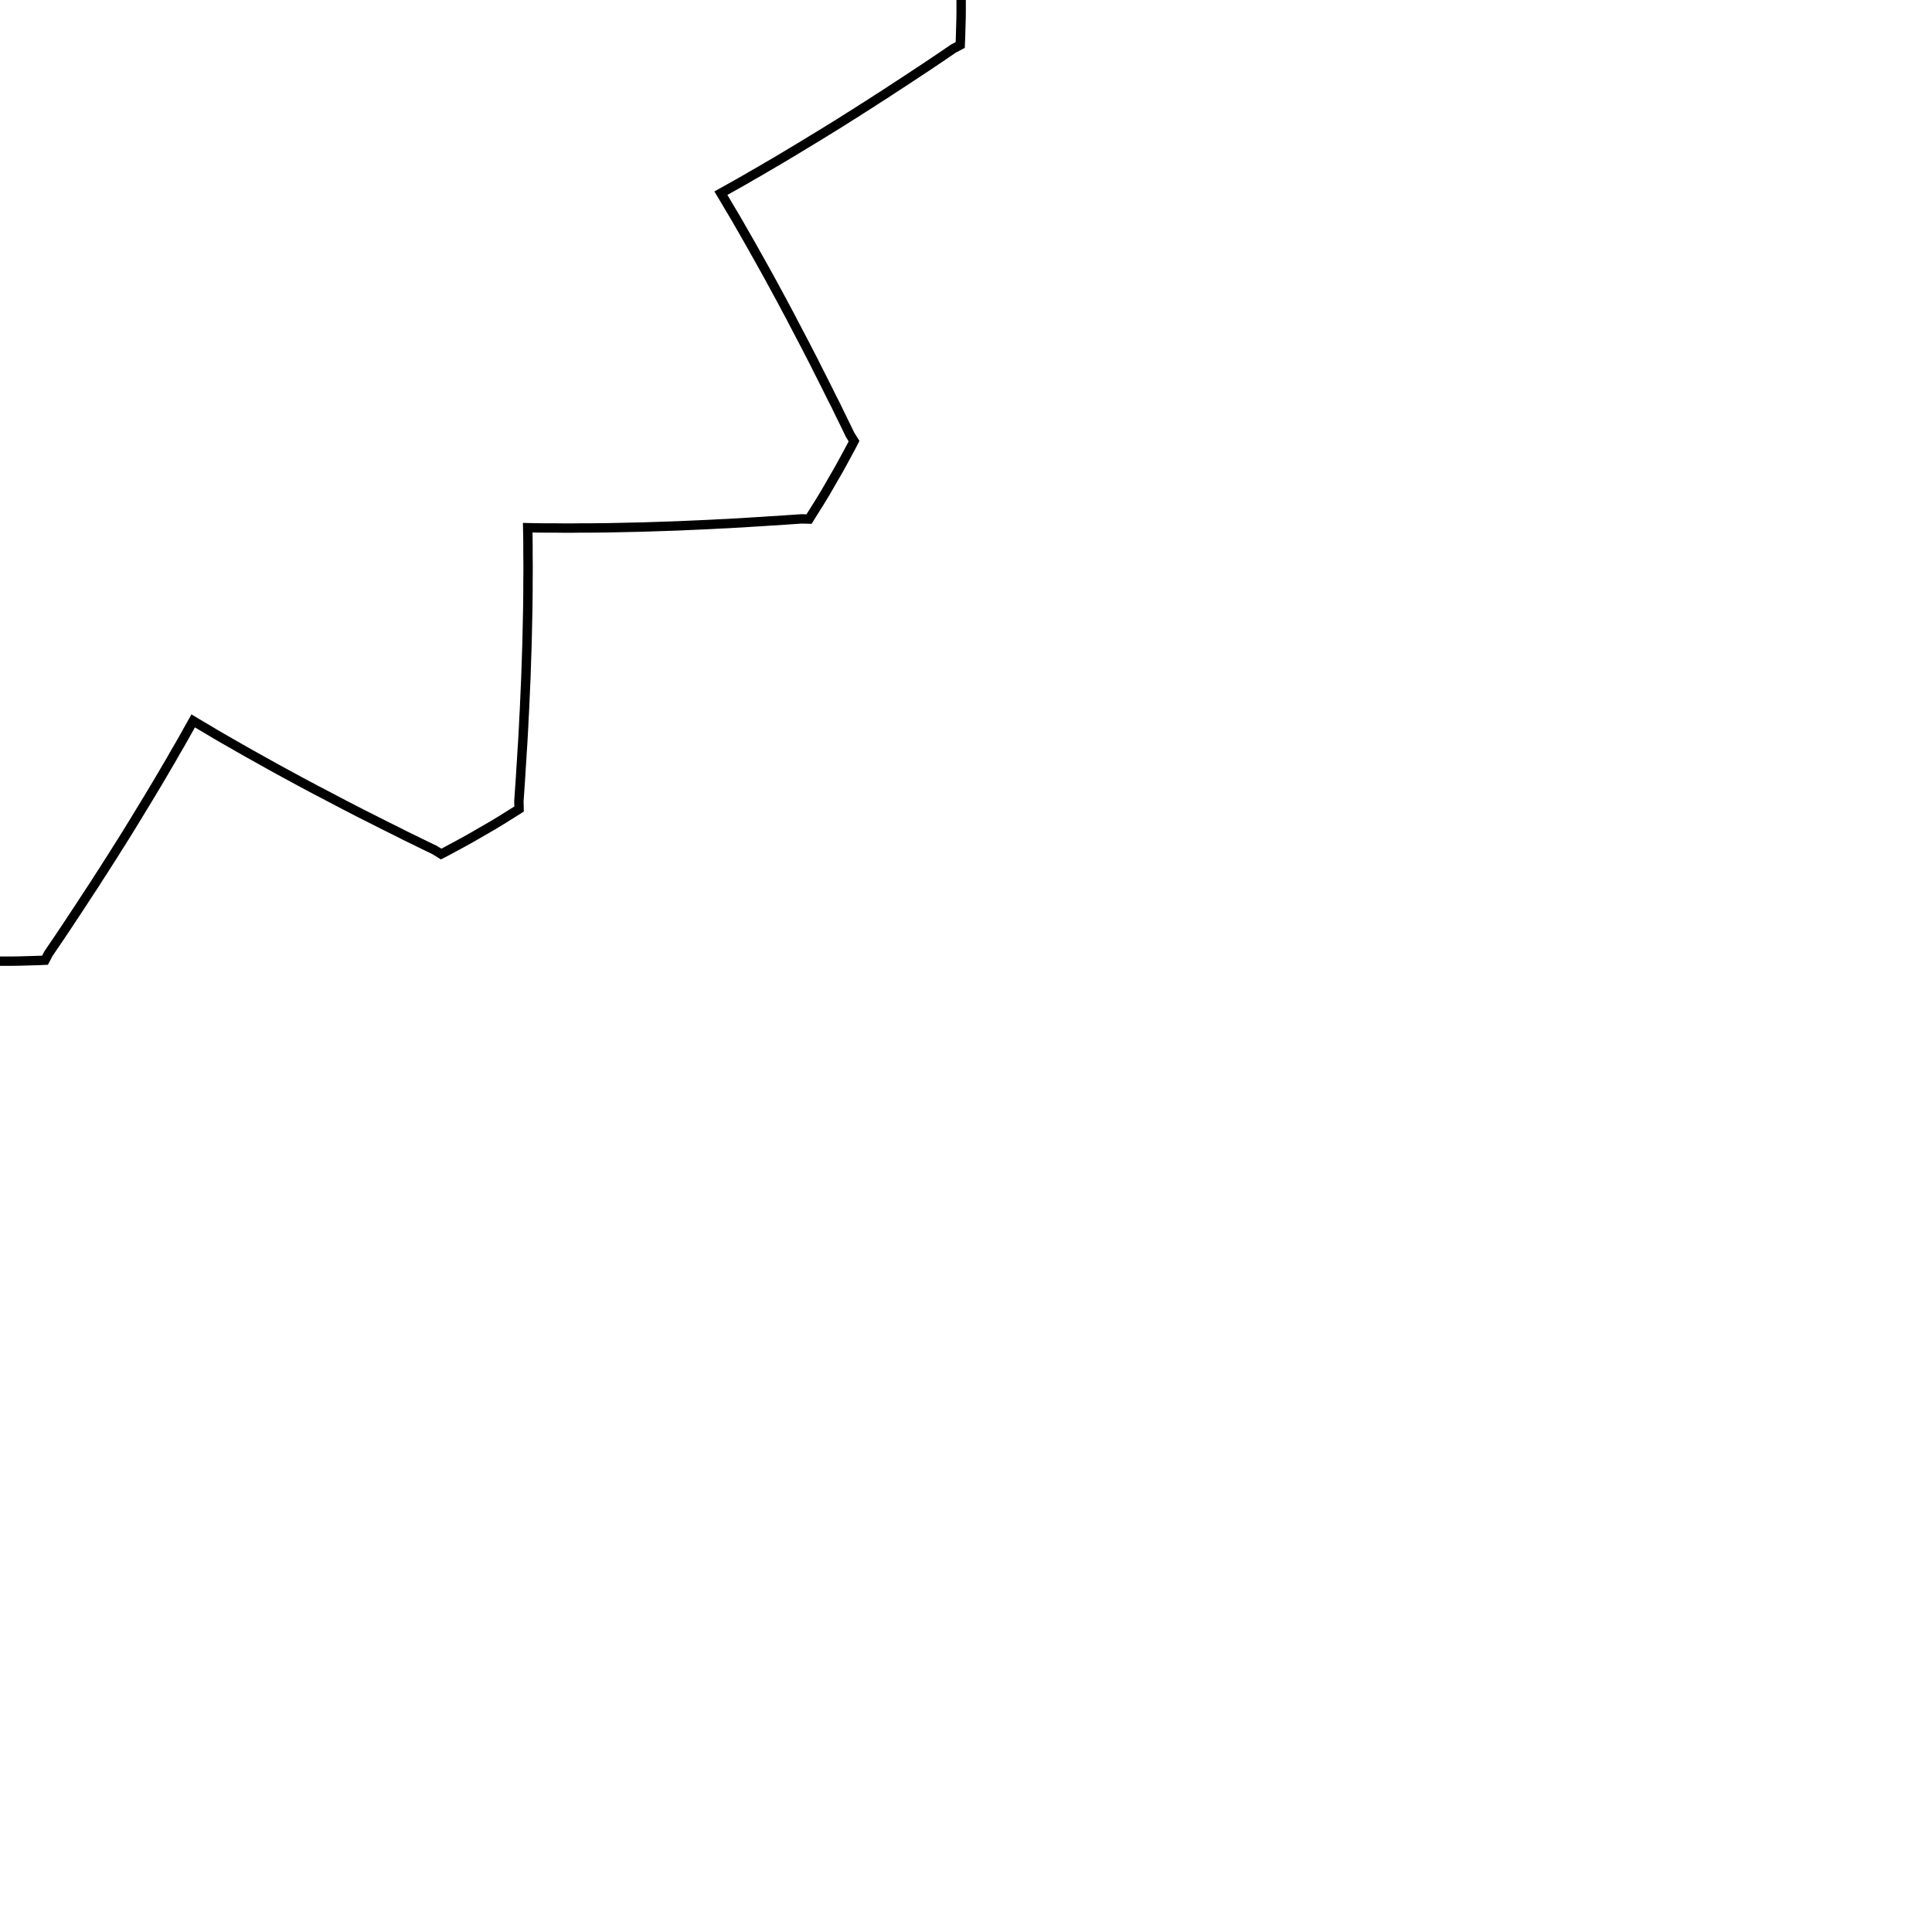
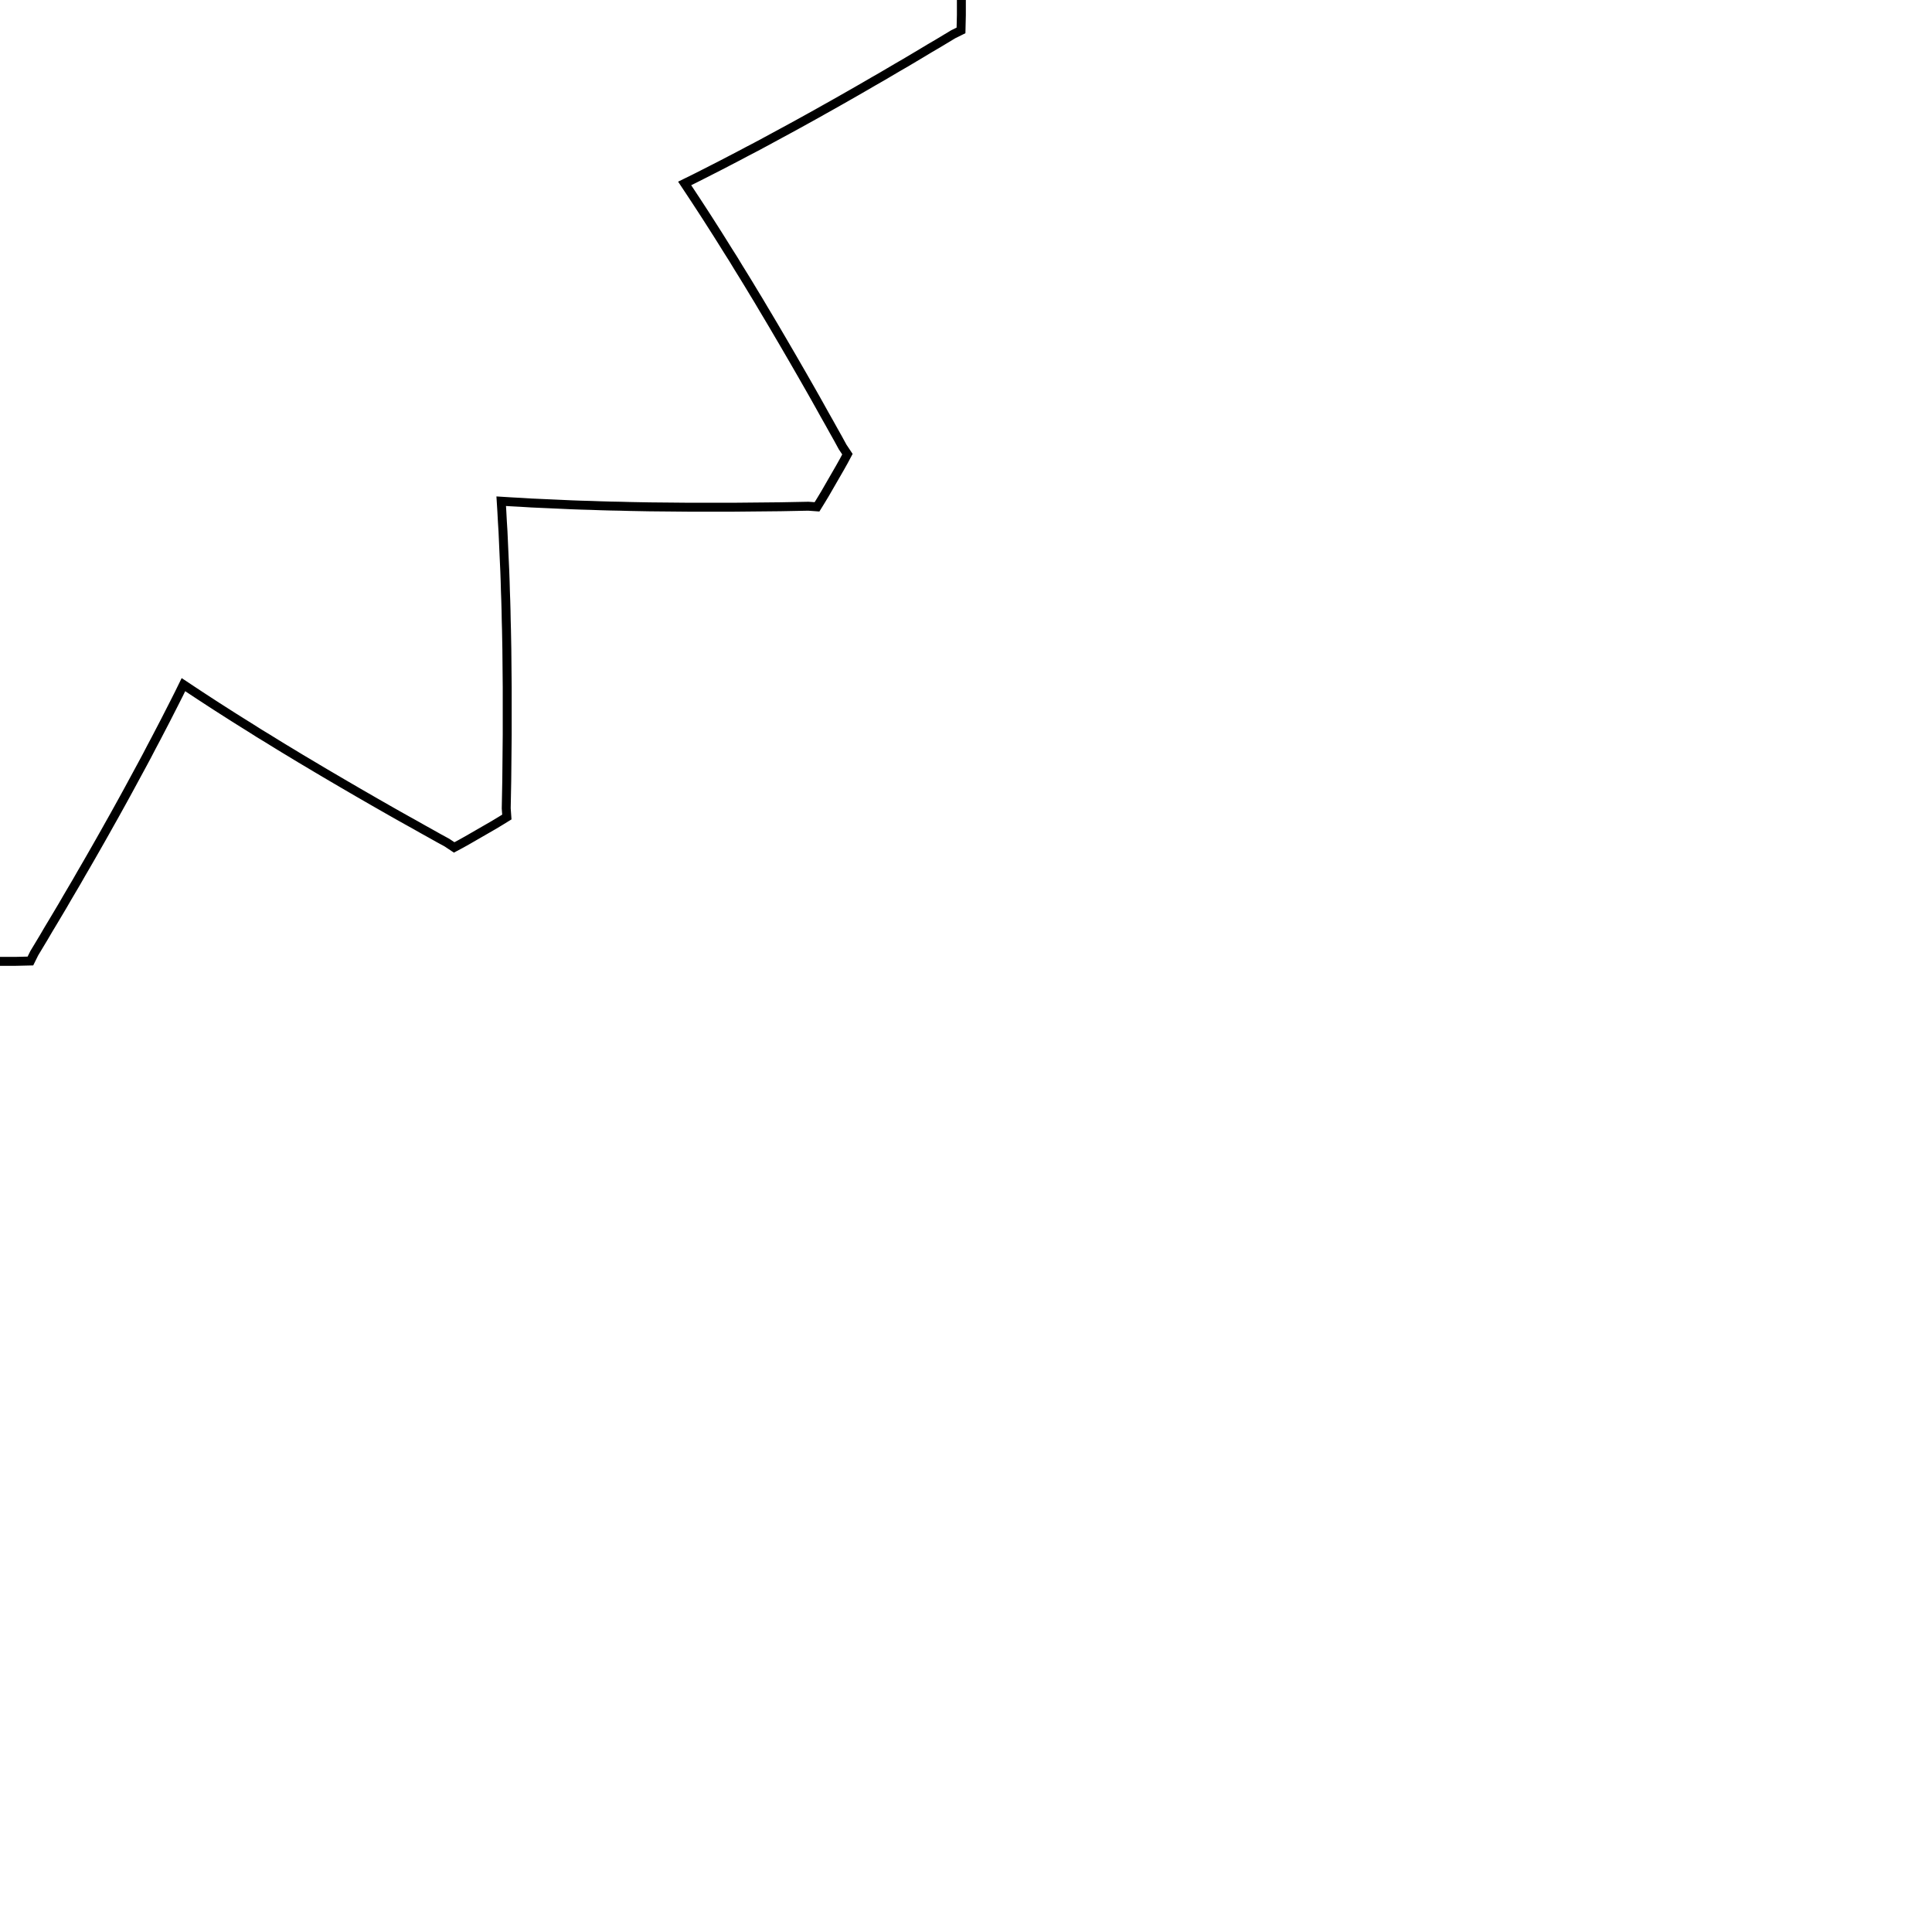
<svg version="1.1">
  <g style="fill:none;stroke:#000000;stroke-opacity:1;stroke-width:0.1">
-     <path d="M 10.249 0.133 L 10.248 0.202 L 10.246 0.271 L 10.244 0.341 L 10.242 0.41 L 10.239 0.48 L 10.167 0.518 L 10.095 0.567 L 10.023 0.616 L 9.95 0.665 L 9.877 0.714 L 9.804 0.762 L 9.73 0.811 L 9.656 0.86 L 9.582 0.908 L 9.507 0.957 L 9.433 1.006 L 9.357 1.054 L 9.282 1.103 L 9.206 1.151 L 9.13 1.2 L 9.053 1.248 L 8.976 1.297 L 8.899 1.345 L 8.821 1.393 L 8.743 1.441 L 8.664 1.489 L 8.585 1.537 L 8.506 1.585 L 8.426 1.633 L 8.346 1.681 L 8.265 1.729 L 8.184 1.776 L 8.103 1.824 L 8.02 1.871 L 7.938 1.919 L 7.855 1.966 L 7.771 2.013 L 7.687 2.06 L 7.687 2.06 L 7.736 2.142 L 7.785 2.225 L 7.834 2.307 L 7.882 2.39 L 7.929 2.472 L 7.976 2.554 L 8.022 2.635 L 8.068 2.717 L 8.114 2.799 L 8.159 2.88 L 8.204 2.961 L 8.248 3.042 L 8.292 3.123 L 8.336 3.204 L 8.379 3.285 L 8.422 3.365 L 8.464 3.446 L 8.506 3.526 L 8.548 3.606 L 8.59 3.686 L 8.631 3.766 L 8.672 3.845 L 8.712 3.925 L 8.752 4.004 L 8.792 4.083 L 8.832 4.163 L 8.871 4.242 L 8.911 4.32 L 8.949 4.399 L 8.988 4.478 L 9.026 4.556 L 9.064 4.635 L 9.107 4.704 L 9.075 4.766 L 9.042 4.827 L 9.009 4.888 L 8.976 4.949 L 8.942 5.01 L 8.81 5.239 L 8.774 5.299 L 8.738 5.358 L 8.701 5.417 L 8.664 5.476 L 8.627 5.535 L 8.546 5.533 L 8.459 5.539 L 8.372 5.545 L 8.285 5.551 L 8.197 5.556 L 8.109 5.562 L 8.021 5.567 L 7.933 5.573 L 7.844 5.578 L 7.755 5.583 L 7.666 5.587 L 7.577 5.592 L 7.487 5.596 L 7.397 5.6 L 7.307 5.604 L 7.216 5.608 L 7.125 5.611 L 7.034 5.614 L 6.943 5.617 L 6.851 5.62 L 6.759 5.622 L 6.666 5.624 L 6.574 5.626 L 6.481 5.628 L 6.387 5.629 L 6.294 5.63 L 6.199 5.63 L 6.105 5.631 L 6.01 5.631 L 5.915 5.63 L 5.819 5.63 L 5.723 5.629 L 5.627 5.627 L 5.627 5.627 L 5.629 5.723 L 5.63 5.819 L 5.63 5.915 L 5.631 6.01 L 5.631 6.105 L 5.63 6.199 L 5.63 6.294 L 5.629 6.387 L 5.628 6.481 L 5.626 6.574 L 5.624 6.666 L 5.622 6.759 L 5.62 6.851 L 5.617 6.943 L 5.614 7.034 L 5.611 7.125 L 5.608 7.216 L 5.604 7.307 L 5.6 7.397 L 5.596 7.487 L 5.592 7.577 L 5.587 7.666 L 5.583 7.755 L 5.578 7.844 L 5.573 7.933 L 5.567 8.021 L 5.562 8.109 L 5.556 8.197 L 5.551 8.285 L 5.545 8.372 L 5.539 8.459 L 5.533 8.546 L 5.535 8.627 L 5.476 8.664 L 5.417 8.701 L 5.358 8.738 L 5.299 8.774 L 5.239 8.81 L 5.01 8.942 L 4.949 8.976 L 4.888 9.009 L 4.827 9.042 L 4.766 9.075 L 4.704 9.107 L 4.635 9.064 L 4.556 9.026 L 4.478 8.988 L 4.399 8.949 L 4.32 8.911 L 4.242 8.871 L 4.163 8.832 L 4.083 8.792 L 4.004 8.752 L 3.925 8.712 L 3.845 8.672 L 3.766 8.631 L 3.686 8.59 L 3.606 8.548 L 3.526 8.506 L 3.446 8.464 L 3.365 8.422 L 3.285 8.379 L 3.204 8.336 L 3.123 8.292 L 3.042 8.248 L 2.961 8.204 L 2.88 8.159 L 2.799 8.114 L 2.717 8.068 L 2.635 8.022 L 2.554 7.976 L 2.472 7.929 L 2.39 7.882 L 2.307 7.834 L 2.225 7.785 L 2.142 7.736 L 2.06 7.687 L 2.06 7.687 L 2.013 7.771 L 1.966 7.855 L 1.919 7.938 L 1.871 8.02 L 1.824 8.103 L 1.776 8.184 L 1.729 8.265 L 1.681 8.346 L 1.633 8.426 L 1.585 8.506 L 1.537 8.585 L 1.489 8.664 L 1.441 8.743 L 1.393 8.821 L 1.345 8.899 L 1.297 8.976 L 1.248 9.053 L 1.2 9.13 L 1.151 9.206 L 1.103 9.282 L 1.054 9.357 L 1.006 9.433 L 0.957 9.507 L 0.908 9.582 L 0.86 9.656 L 0.811 9.73 L 0.762 9.804 L 0.714 9.877 L 0.665 9.95 L 0.616 10.023 L 0.567 10.095 L 0.518 10.167 L 0.48 10.239 L 0.41 10.242 L 0.341 10.244 L 0.271 10.246 L 0.202 10.248 L 0.133 10.249 L -0.133 10.249 L -0.202 10.248 L -0.271 10.246 L -0.341 10.244 L -0.41 10.242 L -0.48 10.239 L -0.518 10.167 L -0.567 10.095 L -0.616 10.023 L -0.665 9.95 L -0.714 9.877 L -0.762 9.804 L -0.811 9.73 L -0.86 9.656 L -0.908 9.582 L -0.957 9.507 L -1.006 9.433 L -1.054 9.357 L -1.103 9.282 L -1.151 9.206 L -1.2 9.13 L -1.248 9.053 L -1.297 8.976 L -1.345 8.899 L -1.393 8.821 L -1.441 8.743 L -1.489 8.664 L -1.537 8.585 L -1.585 8.506 L -1.633 8.426 L -1.681 8.346 L -1.729 8.265 L -1.776 8.184 L -1.824 8.103 L -1.871 8.02 L -1.919 7.938 L -1.966 7.855 L -2.013 7.771 L -2.06 7.687 L -2.06 7.687 L -2.142 7.736 L -2.225 7.785 L -2.307 7.834 L -2.39 7.882 L -2.472 7.929 L -2.554 7.976 L -2.635 8.022 L -2.717 8.068 L -2.799 8.114 L -2.88 8.159 L -2.961 8.204 L -3.042 8.248 L -3.123 8.292 L -3.204 8.336 L -3.285 8.379 L -3.365 8.422 L -3.446 8.464 L -3.526 8.506 L -3.606 8.548 L -3.686 8.59 L -3.766 8.631 L -3.845 8.672 L -3.925 8.712 L -4.004 8.752 L -4.083 8.792 L -4.163 8.832 L -4.242 8.871 L -4.32 8.911 L -4.399 8.949 L -4.478 8.988 L -4.556 9.026 L -4.635 9.064 L -4.704 9.107 L -4.766 9.075 L -4.827 9.042 L -4.888 9.009 L -4.949 8.976 L -5.01 8.942 L -5.239 8.81 L -5.299 8.774 L -5.358 8.738 L -5.417 8.701 L -5.476 8.664 L -5.535 8.627 L -5.533 8.546 L -5.539 8.459 L -5.545 8.372 L -5.551 8.285 L -5.556 8.197 L -5.562 8.109 L -5.567 8.021 L -5.573 7.933 L -5.578 7.844 L -5.583 7.755 L -5.587 7.666 L -5.592 7.577 L -5.596 7.487 L -5.6 7.397 L -5.604 7.307 L -5.608 7.216 L -5.611 7.125 L -5.614 7.034 L -5.617 6.943 L -5.62 6.851 L -5.622 6.759 L -5.624 6.666 L -5.626 6.574 L -5.628 6.481 L -5.629 6.387 L -5.63 6.294 L -5.63 6.199 L -5.631 6.105 L -5.631 6.01 L -5.63 5.915 L -5.63 5.819 L -5.629 5.723 L -5.627 5.627 L -5.627 5.627 L -5.723 5.629 L -5.819 5.63 L -5.915 5.63 L -6.01 5.631 L -6.105 5.631 L -6.199 5.63 L -6.294 5.63 L -6.387 5.629 L -6.481 5.628 L -6.574 5.626 L -6.666 5.624 L -6.759 5.622 L -6.851 5.62 L -6.943 5.617 L -7.034 5.614 L -7.125 5.611 L -7.216 5.608 L -7.307 5.604 L -7.397 5.6 L -7.487 5.596 L -7.577 5.592 L -7.666 5.587 L -7.755 5.583 L -7.844 5.578 L -7.933 5.573 L -8.021 5.567 L -8.109 5.562 L -8.197 5.556 L -8.285 5.551 L -8.372 5.545 L -8.459 5.539 L -8.546 5.533 L -8.627 5.535 L -8.664 5.476 L -8.701 5.417 L -8.738 5.358 L -8.774 5.299 L -8.81 5.239 L -8.942 5.01 L -8.976 4.949 L -9.009 4.888 L -9.042 4.827 L -9.075 4.766 L -9.107 4.704 L -9.064 4.635 L -9.026 4.556 L -8.988 4.478 L -8.949 4.399 L -8.911 4.32 L -8.871 4.242 L -8.832 4.163 L -8.792 4.083 L -8.752 4.004 L -8.712 3.925 L -8.672 3.845 L -8.631 3.766 L -8.59 3.686 L -8.548 3.606 L -8.506 3.526 L -8.464 3.446 L -8.422 3.365 L -8.379 3.285 L -8.336 3.204 L -8.292 3.123 L -8.248 3.042 L -8.204 2.961 L -8.159 2.88 L -8.114 2.799 L -8.068 2.717 L -8.022 2.635 L -7.976 2.554 L -7.929 2.472 L -7.882 2.39 L -7.834 2.307 L -7.785 2.225 L -7.736 2.142 L -7.687 2.06 L -7.687 2.06 L -7.771 2.013 L -7.855 1.966 L -7.938 1.919 L -8.02 1.871 L -8.103 1.824 L -8.184 1.776 L -8.265 1.729 L -8.346 1.681 L -8.426 1.633 L -8.506 1.585 L -8.585 1.537 L -8.664 1.489 L -8.743 1.441 L -8.821 1.393 L -8.899 1.345 L -8.976 1.297 L -9.053 1.248 L -9.13 1.2 L -9.206 1.151 L -9.282 1.103 L -9.357 1.054 L -9.433 1.006 L -9.507 0.957 L -9.582 0.908 L -9.656 0.86 L -9.73 0.811 L -9.804 0.762 L -9.877 0.714 L -9.95 0.665 L -10.023 0.616 L -10.095 0.567 L -10.167 0.518 L -10.239 0.48 L -10.242 0.41 L -10.244 0.341 L -10.246 0.271 L -10.248 0.202 L -10.249 0.133 L -10.249 -0.133 L -10.248 -0.202 L -10.246 -0.271 L -10.244 -0.341 L -10.242 -0.41 L -10.239 -0.48 L -10.167 -0.518 L -10.095 -0.567 L -10.023 -0.616 L -9.95 -0.665 L -9.877 -0.714 L -9.804 -0.762 L -9.73 -0.811 L -9.656 -0.86 L -9.582 -0.908 L -9.507 -0.957 L -9.433 -1.006 L -9.357 -1.054 L -9.282 -1.103 L -9.206 -1.151 L -9.13 -1.2 L -9.053 -1.248 L -8.976 -1.297 L -8.899 -1.345 L -8.821 -1.393 L -8.743 -1.441 L -8.664 -1.489 L -8.585 -1.537 L -8.506 -1.585 L -8.426 -1.633 L -8.346 -1.681 L -8.265 -1.729 L -8.184 -1.776 L -8.103 -1.824 L -8.02 -1.871 L -7.938 -1.919 L -7.855 -1.966 L -7.771 -2.013 L -7.687 -2.06 L -7.687 -2.06 L -7.736 -2.142 L -7.785 -2.225 L -7.834 -2.307 L -7.882 -2.39 L -7.929 -2.472 L -7.976 -2.554 L -8.022 -2.635 L -8.068 -2.717 L -8.114 -2.799 L -8.159 -2.88 L -8.204 -2.961 L -8.248 -3.042 L -8.292 -3.123 L -8.336 -3.204 L -8.379 -3.285 L -8.422 -3.365 L -8.464 -3.446 L -8.506 -3.526 L -8.548 -3.606 L -8.59 -3.686 L -8.631 -3.766 L -8.672 -3.845 L -8.712 -3.925 L -8.752 -4.004 L -8.792 -4.083 L -8.832 -4.163 L -8.871 -4.242 L -8.911 -4.32 L -8.949 -4.399 L -8.988 -4.478 L -9.026 -4.556 L -9.064 -4.635 L -9.107 -4.704 L -9.075 -4.766 L -9.042 -4.827 L -9.009 -4.888 L -8.976 -4.949 L -8.942 -5.01 L -8.81 -5.239 L -8.774 -5.299 L -8.738 -5.358 L -8.701 -5.417 L -8.664 -5.476 L -8.627 -5.535 L -8.546 -5.533 L -8.459 -5.539 L -8.372 -5.545 L -8.285 -5.551 L -8.197 -5.556 L -8.109 -5.562 L -8.021 -5.567 L -7.933 -5.573 L -7.844 -5.578 L -7.755 -5.583 L -7.666 -5.587 L -7.577 -5.592 L -7.487 -5.596 L -7.397 -5.6 L -7.307 -5.604 L -7.216 -5.608 L -7.125 -5.611 L -7.034 -5.614 L -6.943 -5.617 L -6.851 -5.62 L -6.759 -5.622 L -6.666 -5.624 L -6.574 -5.626 L -6.481 -5.628 L -6.387 -5.629 L -6.294 -5.63 L -6.199 -5.63 L -6.105 -5.631 L -6.01 -5.631 L -5.915 -5.63 L -5.819 -5.63 L -5.723 -5.629 L -5.627 -5.627 L -5.627 -5.627 L -5.629 -5.723 L -5.63 -5.819 L -5.63 -5.915 L -5.631 -6.01 L -5.631 -6.105 L -5.63 -6.199 L -5.63 -6.294 L -5.629 -6.387 L -5.628 -6.481 L -5.626 -6.574 L -5.624 -6.666 L -5.622 -6.759 L -5.62 -6.851 L -5.617 -6.943 L -5.614 -7.034 L -5.611 -7.125 L -5.608 -7.216 L -5.604 -7.307 L -5.6 -7.397 L -5.596 -7.487 L -5.592 -7.577 L -5.587 -7.666 L -5.583 -7.755 L -5.578 -7.844 L -5.573 -7.933 L -5.567 -8.021 L -5.562 -8.109 L -5.556 -8.197 L -5.551 -8.285 L -5.545 -8.372 L -5.539 -8.459 L -5.533 -8.546 L -5.535 -8.627 L -5.476 -8.664 L -5.417 -8.701 L -5.358 -8.738 L -5.299 -8.774 L -5.239 -8.81 L -5.01 -8.942 L -4.949 -8.976 L -4.888 -9.009 L -4.827 -9.042 L -4.766 -9.075 L -4.704 -9.107 L -4.635 -9.064 L -4.556 -9.026 L -4.478 -8.988 L -4.399 -8.949 L -4.32 -8.911 L -4.242 -8.871 L -4.163 -8.832 L -4.083 -8.792 L -4.004 -8.752 L -3.925 -8.712 L -3.845 -8.672 L -3.766 -8.631 L -3.686 -8.59 L -3.606 -8.548 L -3.526 -8.506 L -3.446 -8.464 L -3.365 -8.422 L -3.285 -8.379 L -3.204 -8.336 L -3.123 -8.292 L -3.042 -8.248 L -2.961 -8.204 L -2.88 -8.159 L -2.799 -8.114 L -2.717 -8.068 L -2.635 -8.022 L -2.554 -7.976 L -2.472 -7.929 L -2.39 -7.882 L -2.307 -7.834 L -2.225 -7.785 L -2.142 -7.736 L -2.06 -7.687 L -2.06 -7.687 L -2.013 -7.771 L -1.966 -7.855 L -1.919 -7.938 L -1.871 -8.02 L -1.824 -8.103 L -1.776 -8.184 L -1.729 -8.265 L -1.681 -8.346 L -1.633 -8.426 L -1.585 -8.506 L -1.537 -8.585 L -1.489 -8.664 L -1.441 -8.743 L -1.393 -8.821 L -1.345 -8.899 L -1.297 -8.976 L -1.248 -9.053 L -1.2 -9.13 L -1.151 -9.206 L -1.103 -9.282 L -1.054 -9.357 L -1.006 -9.433 L -0.957 -9.507 L -0.908 -9.582 L -0.86 -9.656 L -0.811 -9.73 L -0.762 -9.804 L -0.714 -9.877 L -0.665 -9.95 L -0.616 -10.023 L -0.567 -10.095 L -0.518 -10.167 L -0.48 -10.239 L -0.41 -10.242 L -0.341 -10.244 L -0.271 -10.246 L -0.202 -10.248 L -0.133 -10.249 L 0.133 -10.249 L 0.202 -10.248 L 0.271 -10.246 L 0.341 -10.244 L 0.41 -10.242 L 0.48 -10.239 L 0.518 -10.167 L 0.567 -10.095 L 0.616 -10.023 L 0.665 -9.95 L 0.714 -9.877 L 0.762 -9.804 L 0.811 -9.73 L 0.86 -9.656 L 0.908 -9.582 L 0.957 -9.507 L 1.006 -9.433 L 1.054 -9.357 L 1.103 -9.282 L 1.151 -9.206 L 1.2 -9.13 L 1.248 -9.053 L 1.297 -8.976 L 1.345 -8.899 L 1.393 -8.821 L 1.441 -8.743 L 1.489 -8.664 L 1.537 -8.585 L 1.585 -8.506 L 1.633 -8.426 L 1.681 -8.346 L 1.729 -8.265 L 1.776 -8.184 L 1.824 -8.103 L 1.871 -8.02 L 1.919 -7.938 L 1.966 -7.855 L 2.013 -7.771 L 2.06 -7.687 L 2.06 -7.687 L 2.142 -7.736 L 2.225 -7.785 L 2.307 -7.834 L 2.39 -7.882 L 2.472 -7.929 L 2.554 -7.976 L 2.635 -8.022 L 2.717 -8.068 L 2.799 -8.114 L 2.88 -8.159 L 2.961 -8.204 L 3.042 -8.248 L 3.123 -8.292 L 3.204 -8.336 L 3.285 -8.379 L 3.365 -8.422 L 3.446 -8.464 L 3.526 -8.506 L 3.606 -8.548 L 3.686 -8.59 L 3.766 -8.631 L 3.845 -8.672 L 3.925 -8.712 L 4.004 -8.752 L 4.083 -8.792 L 4.163 -8.832 L 4.242 -8.871 L 4.32 -8.911 L 4.399 -8.949 L 4.478 -8.988 L 4.556 -9.026 L 4.635 -9.064 L 4.704 -9.107 L 4.766 -9.075 L 4.827 -9.042 L 4.888 -9.009 L 4.949 -8.976 L 5.01 -8.942 L 5.239 -8.81 L 5.299 -8.774 L 5.358 -8.738 L 5.417 -8.701 L 5.476 -8.664 L 5.535 -8.627 L 5.533 -8.546 L 5.539 -8.459 L 5.545 -8.372 L 5.551 -8.285 L 5.556 -8.197 L 5.562 -8.109 L 5.567 -8.021 L 5.573 -7.933 L 5.578 -7.844 L 5.583 -7.755 L 5.587 -7.666 L 5.592 -7.577 L 5.596 -7.487 L 5.6 -7.397 L 5.604 -7.307 L 5.608 -7.216 L 5.611 -7.125 L 5.614 -7.034 L 5.617 -6.943 L 5.62 -6.851 L 5.622 -6.759 L 5.624 -6.666 L 5.626 -6.574 L 5.628 -6.481 L 5.629 -6.387 L 5.63 -6.294 L 5.63 -6.199 L 5.631 -6.105 L 5.631 -6.01 L 5.63 -5.915 L 5.63 -5.819 L 5.629 -5.723 L 5.627 -5.627 L 5.627 -5.627 L 5.723 -5.629 L 5.819 -5.63 L 5.915 -5.63 L 6.01 -5.631 L 6.105 -5.631 L 6.199 -5.63 L 6.294 -5.63 L 6.387 -5.629 L 6.481 -5.628 L 6.574 -5.626 L 6.666 -5.624 L 6.759 -5.622 L 6.851 -5.62 L 6.943 -5.617 L 7.034 -5.614 L 7.125 -5.611 L 7.216 -5.608 L 7.307 -5.604 L 7.397 -5.6 L 7.487 -5.596 L 7.577 -5.592 L 7.666 -5.587 L 7.755 -5.583 L 7.844 -5.578 L 7.933 -5.573 L 8.021 -5.567 L 8.109 -5.562 L 8.197 -5.556 L 8.285 -5.551 L 8.372 -5.545 L 8.459 -5.539 L 8.546 -5.533 L 8.627 -5.535 L 8.664 -5.476 L 8.701 -5.417 L 8.738 -5.358 L 8.774 -5.299 L 8.81 -5.239 L 8.942 -5.01 L 8.976 -4.949 L 9.009 -4.888 L 9.042 -4.827 L 9.075 -4.766 L 9.107 -4.704 L 9.064 -4.635 L 9.026 -4.556 L 8.988 -4.478 L 8.949 -4.399 L 8.911 -4.32 L 8.871 -4.242 L 8.832 -4.163 L 8.792 -4.083 L 8.752 -4.004 L 8.712 -3.925 L 8.672 -3.845 L 8.631 -3.766 L 8.59 -3.686 L 8.548 -3.606 L 8.506 -3.526 L 8.464 -3.446 L 8.422 -3.365 L 8.379 -3.285 L 8.336 -3.204 L 8.292 -3.123 L 8.248 -3.042 L 8.204 -2.961 L 8.159 -2.88 L 8.114 -2.799 L 8.068 -2.717 L 8.022 -2.635 L 7.976 -2.554 L 7.929 -2.472 L 7.882 -2.39 L 7.834 -2.307 L 7.785 -2.225 L 7.736 -2.142 L 7.687 -2.06 L 7.687 -2.06 L 7.771 -2.013 L 7.855 -1.966 L 7.938 -1.919 L 8.02 -1.871 L 8.103 -1.824 L 8.184 -1.776 L 8.265 -1.729 L 8.346 -1.681 L 8.426 -1.633 L 8.506 -1.585 L 8.585 -1.537 L 8.664 -1.489 L 8.743 -1.441 L 8.821 -1.393 L 8.899 -1.345 L 8.976 -1.297 L 9.053 -1.248 L 9.13 -1.2 L 9.206 -1.151 L 9.282 -1.103 L 9.357 -1.054 L 9.433 -1.006 L 9.507 -0.957 L 9.582 -0.908 L 9.656 -0.86 L 9.73 -0.811 L 9.804 -0.762 L 9.877 -0.714 L 9.95 -0.665 L 10.023 -0.616 L 10.095 -0.567 L 10.167 -0.518 L 10.239 -0.48 L 10.242 -0.41 L 10.244 -0.341 L 10.246 -0.271 L 10.248 -0.202 L 10.249 -0.133Z" id="path1" />
+     <path d="M 10.749 0.169 L 10.747 0.255 L 10.745 0.34 L 10.658 0.383 L 10.57 0.436 L 10.482 0.489 L 10.393 0.541 L 10.305 0.594 L 10.216 0.647 L 10.127 0.7 L 10.037 0.752 L 9.947 0.805 L 9.857 0.858 L 9.766 0.91 L 9.675 0.963 L 9.583 1.016 L 9.492 1.068 L 9.399 1.121 L 9.307 1.173 L 9.214 1.225 L 9.12 1.278 L 9.026 1.33 L 8.932 1.382 L 8.837 1.434 L 8.741 1.486 L 8.645 1.538 L 8.549 1.59 L 8.452 1.642 L 8.354 1.693 L 8.256 1.745 L 8.158 1.796 L 8.058 1.848 L 7.958 1.899 L 7.858 1.95 L 7.757 2.001 L 7.655 2.051 L 7.655 2.051 L 7.718 2.146 L 7.78 2.24 L 7.842 2.335 L 7.903 2.429 L 7.963 2.523 L 8.023 2.617 L 8.082 2.711 L 8.14 2.804 L 8.199 2.897 L 8.256 2.991 L 8.313 3.083 L 8.37 3.176 L 8.426 3.269 L 8.482 3.361 L 8.537 3.454 L 8.592 3.546 L 8.646 3.637 L 8.7 3.729 L 8.754 3.821 L 8.807 3.912 L 8.86 4.003 L 8.913 4.095 L 8.965 4.185 L 9.017 4.276 L 9.069 4.367 L 9.12 4.457 L 9.171 4.548 L 9.221 4.638 L 9.272 4.728 L 9.322 4.818 L 9.372 4.907 L 9.421 4.997 L 9.475 5.078 L 9.435 5.153 L 9.393 5.228 L 9.224 5.521 L 9.18 5.594 L 9.135 5.667 L 9.038 5.66 L 8.936 5.662 L 8.833 5.664 L 8.73 5.666 L 8.627 5.667 L 8.524 5.668 L 8.42 5.669 L 8.316 5.67 L 8.212 5.671 L 8.107 5.671 L 8.002 5.671 L 7.897 5.671 L 7.792 5.671 L 7.686 5.671 L 7.58 5.67 L 7.473 5.669 L 7.366 5.668 L 7.259 5.667 L 7.152 5.665 L 7.044 5.663 L 6.936 5.66 L 6.827 5.658 L 6.718 5.655 L 6.609 5.651 L 6.499 5.648 L 6.388 5.644 L 6.278 5.639 L 6.167 5.634 L 6.055 5.629 L 5.943 5.624 L 5.83 5.617 L 5.717 5.611 L 5.604 5.604 L 5.604 5.604 L 5.611 5.717 L 5.617 5.83 L 5.624 5.943 L 5.629 6.055 L 5.634 6.167 L 5.639 6.278 L 5.644 6.388 L 5.648 6.499 L 5.651 6.609 L 5.655 6.718 L 5.658 6.827 L 5.66 6.936 L 5.663 7.044 L 5.665 7.152 L 5.667 7.259 L 5.668 7.366 L 5.669 7.473 L 5.67 7.58 L 5.671 7.686 L 5.671 7.792 L 5.671 7.897 L 5.671 8.002 L 5.671 8.107 L 5.671 8.212 L 5.67 8.316 L 5.669 8.42 L 5.668 8.524 L 5.667 8.627 L 5.666 8.73 L 5.664 8.833 L 5.662 8.936 L 5.66 9.038 L 5.667 9.135 L 5.594 9.18 L 5.521 9.224 L 5.228 9.393 L 5.153 9.435 L 5.078 9.475 L 4.997 9.421 L 4.907 9.372 L 4.818 9.322 L 4.728 9.272 L 4.638 9.221 L 4.548 9.171 L 4.457 9.12 L 4.367 9.069 L 4.276 9.017 L 4.185 8.965 L 4.095 8.913 L 4.003 8.86 L 3.912 8.807 L 3.821 8.754 L 3.729 8.7 L 3.637 8.646 L 3.546 8.592 L 3.454 8.537 L 3.361 8.482 L 3.269 8.426 L 3.176 8.37 L 3.083 8.313 L 2.991 8.256 L 2.897 8.199 L 2.804 8.14 L 2.711 8.082 L 2.617 8.023 L 2.523 7.963 L 2.429 7.903 L 2.335 7.842 L 2.24 7.78 L 2.146 7.718 L 2.051 7.655 L 2.051 7.655 L 2.001 7.757 L 1.95 7.858 L 1.899 7.958 L 1.848 8.058 L 1.796 8.158 L 1.745 8.256 L 1.693 8.354 L 1.642 8.452 L 1.59 8.549 L 1.538 8.645 L 1.486 8.741 L 1.434 8.837 L 1.382 8.932 L 1.33 9.026 L 1.278 9.12 L 1.225 9.214 L 1.173 9.307 L 1.121 9.399 L 1.068 9.492 L 1.016 9.583 L 0.963 9.675 L 0.91 9.766 L 0.858 9.857 L 0.805 9.947 L 0.752 10.037 L 0.7 10.127 L 0.647 10.216 L 0.594 10.305 L 0.541 10.393 L 0.489 10.482 L 0.436 10.57 L 0.383 10.658 L 0.34 10.745 L 0.255 10.747 L 0.169 10.749 L -0.169 10.749 L -0.255 10.747 L -0.34 10.745 L -0.383 10.658 L -0.436 10.57 L -0.489 10.482 L -0.541 10.393 L -0.594 10.305 L -0.647 10.216 L -0.7 10.127 L -0.752 10.037 L -0.805 9.947 L -0.858 9.857 L -0.91 9.766 L -0.963 9.675 L -1.016 9.583 L -1.068 9.492 L -1.121 9.399 L -1.173 9.307 L -1.225 9.214 L -1.278 9.12 L -1.33 9.026 L -1.382 8.932 L -1.434 8.837 L -1.486 8.741 L -1.538 8.645 L -1.59 8.549 L -1.642 8.452 L -1.693 8.354 L -1.745 8.256 L -1.796 8.158 L -1.848 8.058 L -1.899 7.958 L -1.95 7.858 L -2.001 7.757 L -2.051 7.655 L -2.051 7.655 L -2.146 7.718 L -2.24 7.78 L -2.335 7.842 L -2.429 7.903 L -2.523 7.963 L -2.617 8.023 L -2.711 8.082 L -2.804 8.14 L -2.897 8.199 L -2.991 8.256 L -3.083 8.313 L -3.176 8.37 L -3.269 8.426 L -3.361 8.482 L -3.454 8.537 L -3.546 8.592 L -3.637 8.646 L -3.729 8.7 L -3.821 8.754 L -3.912 8.807 L -4.003 8.86 L -4.095 8.913 L -4.185 8.965 L -4.276 9.017 L -4.367 9.069 L -4.457 9.12 L -4.548 9.171 L -4.638 9.221 L -4.728 9.272 L -4.818 9.322 L -4.907 9.372 L -4.997 9.421 L -5.078 9.475 L -5.153 9.435 L -5.228 9.393 L -5.521 9.224 L -5.594 9.18 L -5.667 9.135 L -5.66 9.038 L -5.662 8.936 L -5.664 8.833 L -5.666 8.73 L -5.667 8.627 L -5.668 8.524 L -5.669 8.42 L -5.67 8.316 L -5.671 8.212 L -5.671 8.107 L -5.671 8.002 L -5.671 7.897 L -5.671 7.792 L -5.671 7.686 L -5.67 7.58 L -5.669 7.473 L -5.668 7.366 L -5.667 7.259 L -5.665 7.152 L -5.663 7.044 L -5.66 6.936 L -5.658 6.827 L -5.655 6.718 L -5.651 6.609 L -5.648 6.499 L -5.644 6.388 L -5.639 6.278 L -5.634 6.167 L -5.629 6.055 L -5.624 5.943 L -5.617 5.83 L -5.611 5.717 L -5.604 5.604 L -5.604 5.604 L -5.717 5.611 L -5.83 5.617 L -5.943 5.624 L -6.055 5.629 L -6.167 5.634 L -6.278 5.639 L -6.388 5.644 L -6.499 5.648 L -6.609 5.651 L -6.718 5.655 L -6.827 5.658 L -6.936 5.66 L -7.044 5.663 L -7.152 5.665 L -7.259 5.667 L -7.366 5.668 L -7.473 5.669 L -7.58 5.67 L -7.686 5.671 L -7.792 5.671 L -7.897 5.671 L -8.002 5.671 L -8.107 5.671 L -8.212 5.671 L -8.316 5.67 L -8.42 5.669 L -8.524 5.668 L -8.627 5.667 L -8.73 5.666 L -8.833 5.664 L -8.936 5.662 L -9.038 5.66 L -9.135 5.667 L -9.18 5.594 L -9.224 5.521 L -9.393 5.228 L -9.435 5.153 L -9.475 5.078 L -9.421 4.997 L -9.372 4.907 L -9.322 4.818 L -9.272 4.728 L -9.221 4.638 L -9.171 4.548 L -9.12 4.457 L -9.069 4.367 L -9.017 4.276 L -8.965 4.185 L -8.913 4.095 L -8.86 4.003 L -8.807 3.912 L -8.754 3.821 L -8.7 3.729 L -8.646 3.637 L -8.592 3.546 L -8.537 3.454 L -8.482 3.361 L -8.426 3.269 L -8.37 3.176 L -8.313 3.083 L -8.256 2.991 L -8.199 2.897 L -8.14 2.804 L -8.082 2.711 L -8.023 2.617 L -7.963 2.523 L -7.903 2.429 L -7.842 2.335 L -7.78 2.24 L -7.718 2.146 L -7.655 2.051 L -7.655 2.051 L -7.757 2.001 L -7.858 1.95 L -7.958 1.899 L -8.058 1.848 L -8.158 1.796 L -8.256 1.745 L -8.354 1.693 L -8.452 1.642 L -8.549 1.59 L -8.645 1.538 L -8.741 1.486 L -8.837 1.434 L -8.932 1.382 L -9.026 1.33 L -9.12 1.278 L -9.214 1.225 L -9.307 1.173 L -9.399 1.121 L -9.492 1.068 L -9.583 1.016 L -9.675 0.963 L -9.766 0.91 L -9.857 0.858 L -9.947 0.805 L -10.037 0.752 L -10.127 0.7 L -10.216 0.647 L -10.305 0.594 L -10.393 0.541 L -10.482 0.489 L -10.57 0.436 L -10.658 0.383 L -10.745 0.34 L -10.747 0.255 L -10.749 0.169 L -10.749 -0.169 L -10.747 -0.255 L -10.745 -0.34 L -10.658 -0.383 L -10.57 -0.436 L -10.482 -0.489 L -10.393 -0.541 L -10.305 -0.594 L -10.216 -0.647 L -10.127 -0.7 L -10.037 -0.752 L -9.947 -0.805 L -9.857 -0.858 L -9.766 -0.91 L -9.675 -0.963 L -9.583 -1.016 L -9.492 -1.068 L -9.399 -1.121 L -9.307 -1.173 L -9.214 -1.225 L -9.12 -1.278 L -9.026 -1.33 L -8.932 -1.382 L -8.837 -1.434 L -8.741 -1.486 L -8.645 -1.538 L -8.549 -1.59 L -8.452 -1.642 L -8.354 -1.693 L -8.256 -1.745 L -8.158 -1.796 L -8.058 -1.848 L -7.958 -1.899 L -7.858 -1.95 L -7.757 -2.001 L -7.655 -2.051 L -7.655 -2.051 L -7.718 -2.146 L -7.78 -2.24 L -7.842 -2.335 L -7.903 -2.429 L -7.963 -2.523 L -8.023 -2.617 L -8.082 -2.711 L -8.14 -2.804 L -8.199 -2.897 L -8.256 -2.991 L -8.313 -3.083 L -8.37 -3.176 L -8.426 -3.269 L -8.482 -3.361 L -8.537 -3.454 L -8.592 -3.546 L -8.646 -3.637 L -8.7 -3.729 L -8.754 -3.821 L -8.807 -3.912 L -8.86 -4.003 L -8.913 -4.095 L -8.965 -4.185 L -9.017 -4.276 L -9.069 -4.367 L -9.12 -4.457 L -9.171 -4.548 L -9.221 -4.638 L -9.272 -4.728 L -9.322 -4.818 L -9.372 -4.907 L -9.421 -4.997 L -9.475 -5.078 L -9.435 -5.153 L -9.393 -5.228 L -9.224 -5.521 L -9.18 -5.594 L -9.135 -5.667 L -9.038 -5.66 L -8.936 -5.662 L -8.833 -5.664 L -8.73 -5.666 L -8.627 -5.667 L -8.524 -5.668 L -8.42 -5.669 L -8.316 -5.67 L -8.212 -5.671 L -8.107 -5.671 L -8.002 -5.671 L -7.897 -5.671 L -7.792 -5.671 L -7.686 -5.671 L -7.58 -5.67 L -7.473 -5.669 L -7.366 -5.668 L -7.259 -5.667 L -7.152 -5.665 L -7.044 -5.663 L -6.936 -5.66 L -6.827 -5.658 L -6.718 -5.655 L -6.609 -5.651 L -6.499 -5.648 L -6.388 -5.644 L -6.278 -5.639 L -6.167 -5.634 L -6.055 -5.629 L -5.943 -5.624 L -5.83 -5.617 L -5.717 -5.611 L -5.604 -5.604 L -5.604 -5.604 L -5.611 -5.717 L -5.617 -5.83 L -5.624 -5.943 L -5.629 -6.055 L -5.634 -6.167 L -5.639 -6.278 L -5.644 -6.388 L -5.648 -6.499 L -5.651 -6.609 L -5.655 -6.718 L -5.658 -6.827 L -5.66 -6.936 L -5.663 -7.044 L -5.665 -7.152 L -5.667 -7.259 L -5.668 -7.366 L -5.669 -7.473 L -5.67 -7.58 L -5.671 -7.686 L -5.671 -7.792 L -5.671 -7.897 L -5.671 -8.002 L -5.671 -8.107 L -5.671 -8.212 L -5.67 -8.316 L -5.669 -8.42 L -5.668 -8.524 L -5.667 -8.627 L -5.666 -8.73 L -5.664 -8.833 L -5.662 -8.936 L -5.66 -9.038 L -5.667 -9.135 L -5.594 -9.18 L -5.521 -9.224 L -5.228 -9.393 L -5.153 -9.435 L -5.078 -9.475 L -4.997 -9.421 L -4.907 -9.372 L -4.818 -9.322 L -4.728 -9.272 L -4.638 -9.221 L -4.548 -9.171 L -4.457 -9.12 L -4.367 -9.069 L -4.276 -9.017 L -4.185 -8.965 L -4.095 -8.913 L -4.003 -8.86 L -3.912 -8.807 L -3.821 -8.754 L -3.729 -8.7 L -3.637 -8.646 L -3.546 -8.592 L -3.454 -8.537 L -3.361 -8.482 L -3.269 -8.426 L -3.176 -8.37 L -3.083 -8.313 L -2.991 -8.256 L -2.897 -8.199 L -2.804 -8.14 L -2.711 -8.082 L -2.617 -8.023 L -2.523 -7.963 L -2.429 -7.903 L -2.335 -7.842 L -2.24 -7.78 L -2.146 -7.718 L -2.051 -7.655 L -2.051 -7.655 L -2.001 -7.757 L -1.95 -7.858 L -1.899 -7.958 L -1.848 -8.058 L -1.796 -8.158 L -1.745 -8.256 L -1.693 -8.354 L -1.642 -8.452 L -1.59 -8.549 L -1.538 -8.645 L -1.486 -8.741 L -1.434 -8.837 L -1.382 -8.932 L -1.33 -9.026 L -1.278 -9.12 L -1.225 -9.214 L -1.173 -9.307 L -1.121 -9.399 L -1.068 -9.492 L -1.016 -9.583 L -0.963 -9.675 L -0.91 -9.766 L -0.858 -9.857 L -0.805 -9.947 L -0.752 -10.037 L -0.7 -10.127 L -0.647 -10.216 L -0.594 -10.305 L -0.541 -10.393 L -0.489 -10.482 L -0.436 -10.57 L -0.383 -10.658 L -0.34 -10.745 L -0.255 -10.747 L -0.169 -10.749 L 0.169 -10.749 L 0.255 -10.747 L 0.34 -10.745 L 0.383 -10.658 L 0.436 -10.57 L 0.489 -10.482 L 0.541 -10.393 L 0.594 -10.305 L 0.647 -10.216 L 0.7 -10.127 L 0.752 -10.037 L 0.805 -9.947 L 0.858 -9.857 L 0.91 -9.766 L 0.963 -9.675 L 1.016 -9.583 L 1.068 -9.492 L 1.121 -9.399 L 1.173 -9.307 L 1.225 -9.214 L 1.278 -9.12 L 1.33 -9.026 L 1.382 -8.932 L 1.434 -8.837 L 1.486 -8.741 L 1.538 -8.645 L 1.59 -8.549 L 1.642 -8.452 L 1.693 -8.354 L 1.745 -8.256 L 1.796 -8.158 L 1.848 -8.058 L 1.899 -7.958 L 1.95 -7.858 L 2.001 -7.757 L 2.051 -7.655 L 2.051 -7.655 L 2.146 -7.718 L 2.24 -7.78 L 2.335 -7.842 L 2.429 -7.903 L 2.523 -7.963 L 2.617 -8.023 L 2.711 -8.082 L 2.804 -8.14 L 2.897 -8.199 L 2.991 -8.256 L 3.083 -8.313 L 3.176 -8.37 L 3.269 -8.426 L 3.361 -8.482 L 3.454 -8.537 L 3.546 -8.592 L 3.637 -8.646 L 3.729 -8.7 L 3.821 -8.754 L 3.912 -8.807 L 4.003 -8.86 L 4.095 -8.913 L 4.185 -8.965 L 4.276 -9.017 L 4.367 -9.069 L 4.457 -9.12 L 4.548 -9.171 L 4.638 -9.221 L 4.728 -9.272 L 4.818 -9.322 L 4.907 -9.372 L 4.997 -9.421 L 5.078 -9.475 L 5.153 -9.435 L 5.228 -9.393 L 5.521 -9.224 L 5.594 -9.18 L 5.667 -9.135 L 5.66 -9.038 L 5.662 -8.936 L 5.664 -8.833 L 5.666 -8.73 L 5.667 -8.627 L 5.668 -8.524 L 5.669 -8.42 L 5.67 -8.316 L 5.671 -8.212 L 5.671 -8.107 L 5.671 -8.002 L 5.671 -7.897 L 5.671 -7.792 L 5.671 -7.686 L 5.67 -7.58 L 5.669 -7.473 L 5.668 -7.366 L 5.667 -7.259 L 5.665 -7.152 L 5.663 -7.044 L 5.66 -6.936 L 5.658 -6.827 L 5.655 -6.718 L 5.651 -6.609 L 5.648 -6.499 L 5.644 -6.388 L 5.639 -6.278 L 5.634 -6.167 L 5.629 -6.055 L 5.624 -5.943 L 5.617 -5.83 L 5.611 -5.717 L 5.604 -5.604 L 5.604 -5.604 L 5.717 -5.611 L 5.83 -5.617 L 5.943 -5.624 L 6.055 -5.629 L 6.167 -5.634 L 6.278 -5.639 L 6.388 -5.644 L 6.499 -5.648 L 6.609 -5.651 L 6.718 -5.655 L 6.827 -5.658 L 6.936 -5.66 L 7.044 -5.663 L 7.152 -5.665 L 7.259 -5.667 L 7.366 -5.668 L 7.473 -5.669 L 7.58 -5.67 L 7.686 -5.671 L 7.792 -5.671 L 7.897 -5.671 L 8.002 -5.671 L 8.107 -5.671 L 8.212 -5.671 L 8.316 -5.67 L 8.42 -5.669 L 8.524 -5.668 L 8.627 -5.667 L 8.73 -5.666 L 8.833 -5.664 L 8.936 -5.662 L 9.038 -5.66 L 9.135 -5.667 L 9.18 -5.594 L 9.224 -5.521 L 9.393 -5.228 L 9.435 -5.153 L 9.475 -5.078 L 9.421 -4.997 L 9.372 -4.907 L 9.322 -4.818 L 9.272 -4.728 L 9.221 -4.638 L 9.171 -4.548 L 9.12 -4.457 L 9.069 -4.367 L 9.017 -4.276 L 8.965 -4.185 L 8.913 -4.095 L 8.86 -4.003 L 8.807 -3.912 L 8.754 -3.821 L 8.7 -3.729 L 8.646 -3.637 L 8.592 -3.546 L 8.537 -3.454 L 8.482 -3.361 L 8.426 -3.269 L 8.37 -3.176 L 8.313 -3.083 L 8.256 -2.991 L 8.199 -2.897 L 8.14 -2.804 L 8.082 -2.711 L 8.023 -2.617 L 7.963 -2.523 L 7.903 -2.429 L 7.842 -2.335 L 7.78 -2.24 L 7.718 -2.146 L 7.655 -2.051 L 7.655 -2.051 L 7.757 -2.001 L 7.858 -1.95 L 7.958 -1.899 L 8.058 -1.848 L 8.158 -1.796 L 8.256 -1.745 L 8.354 -1.693 L 8.452 -1.642 L 8.549 -1.59 L 8.645 -1.538 L 8.741 -1.486 L 8.837 -1.434 L 8.932 -1.382 L 9.026 -1.33 L 9.12 -1.278 L 9.214 -1.225 L 9.307 -1.173 L 9.399 -1.121 L 9.492 -1.068 L 9.583 -1.016 L 9.675 -0.963 L 9.766 -0.91 L 9.857 -0.858 L 9.947 -0.805 L 10.037 -0.752 L 10.127 -0.7 L 10.216 -0.647 L 10.305 -0.594 L 10.393 -0.541 L 10.482 -0.489 L 10.57 -0.436 L 10.658 -0.383 L 10.745 -0.34 L 10.747 -0.255 L 10.749 -0.169Z" id="path1" />
  </g>
</svg>
